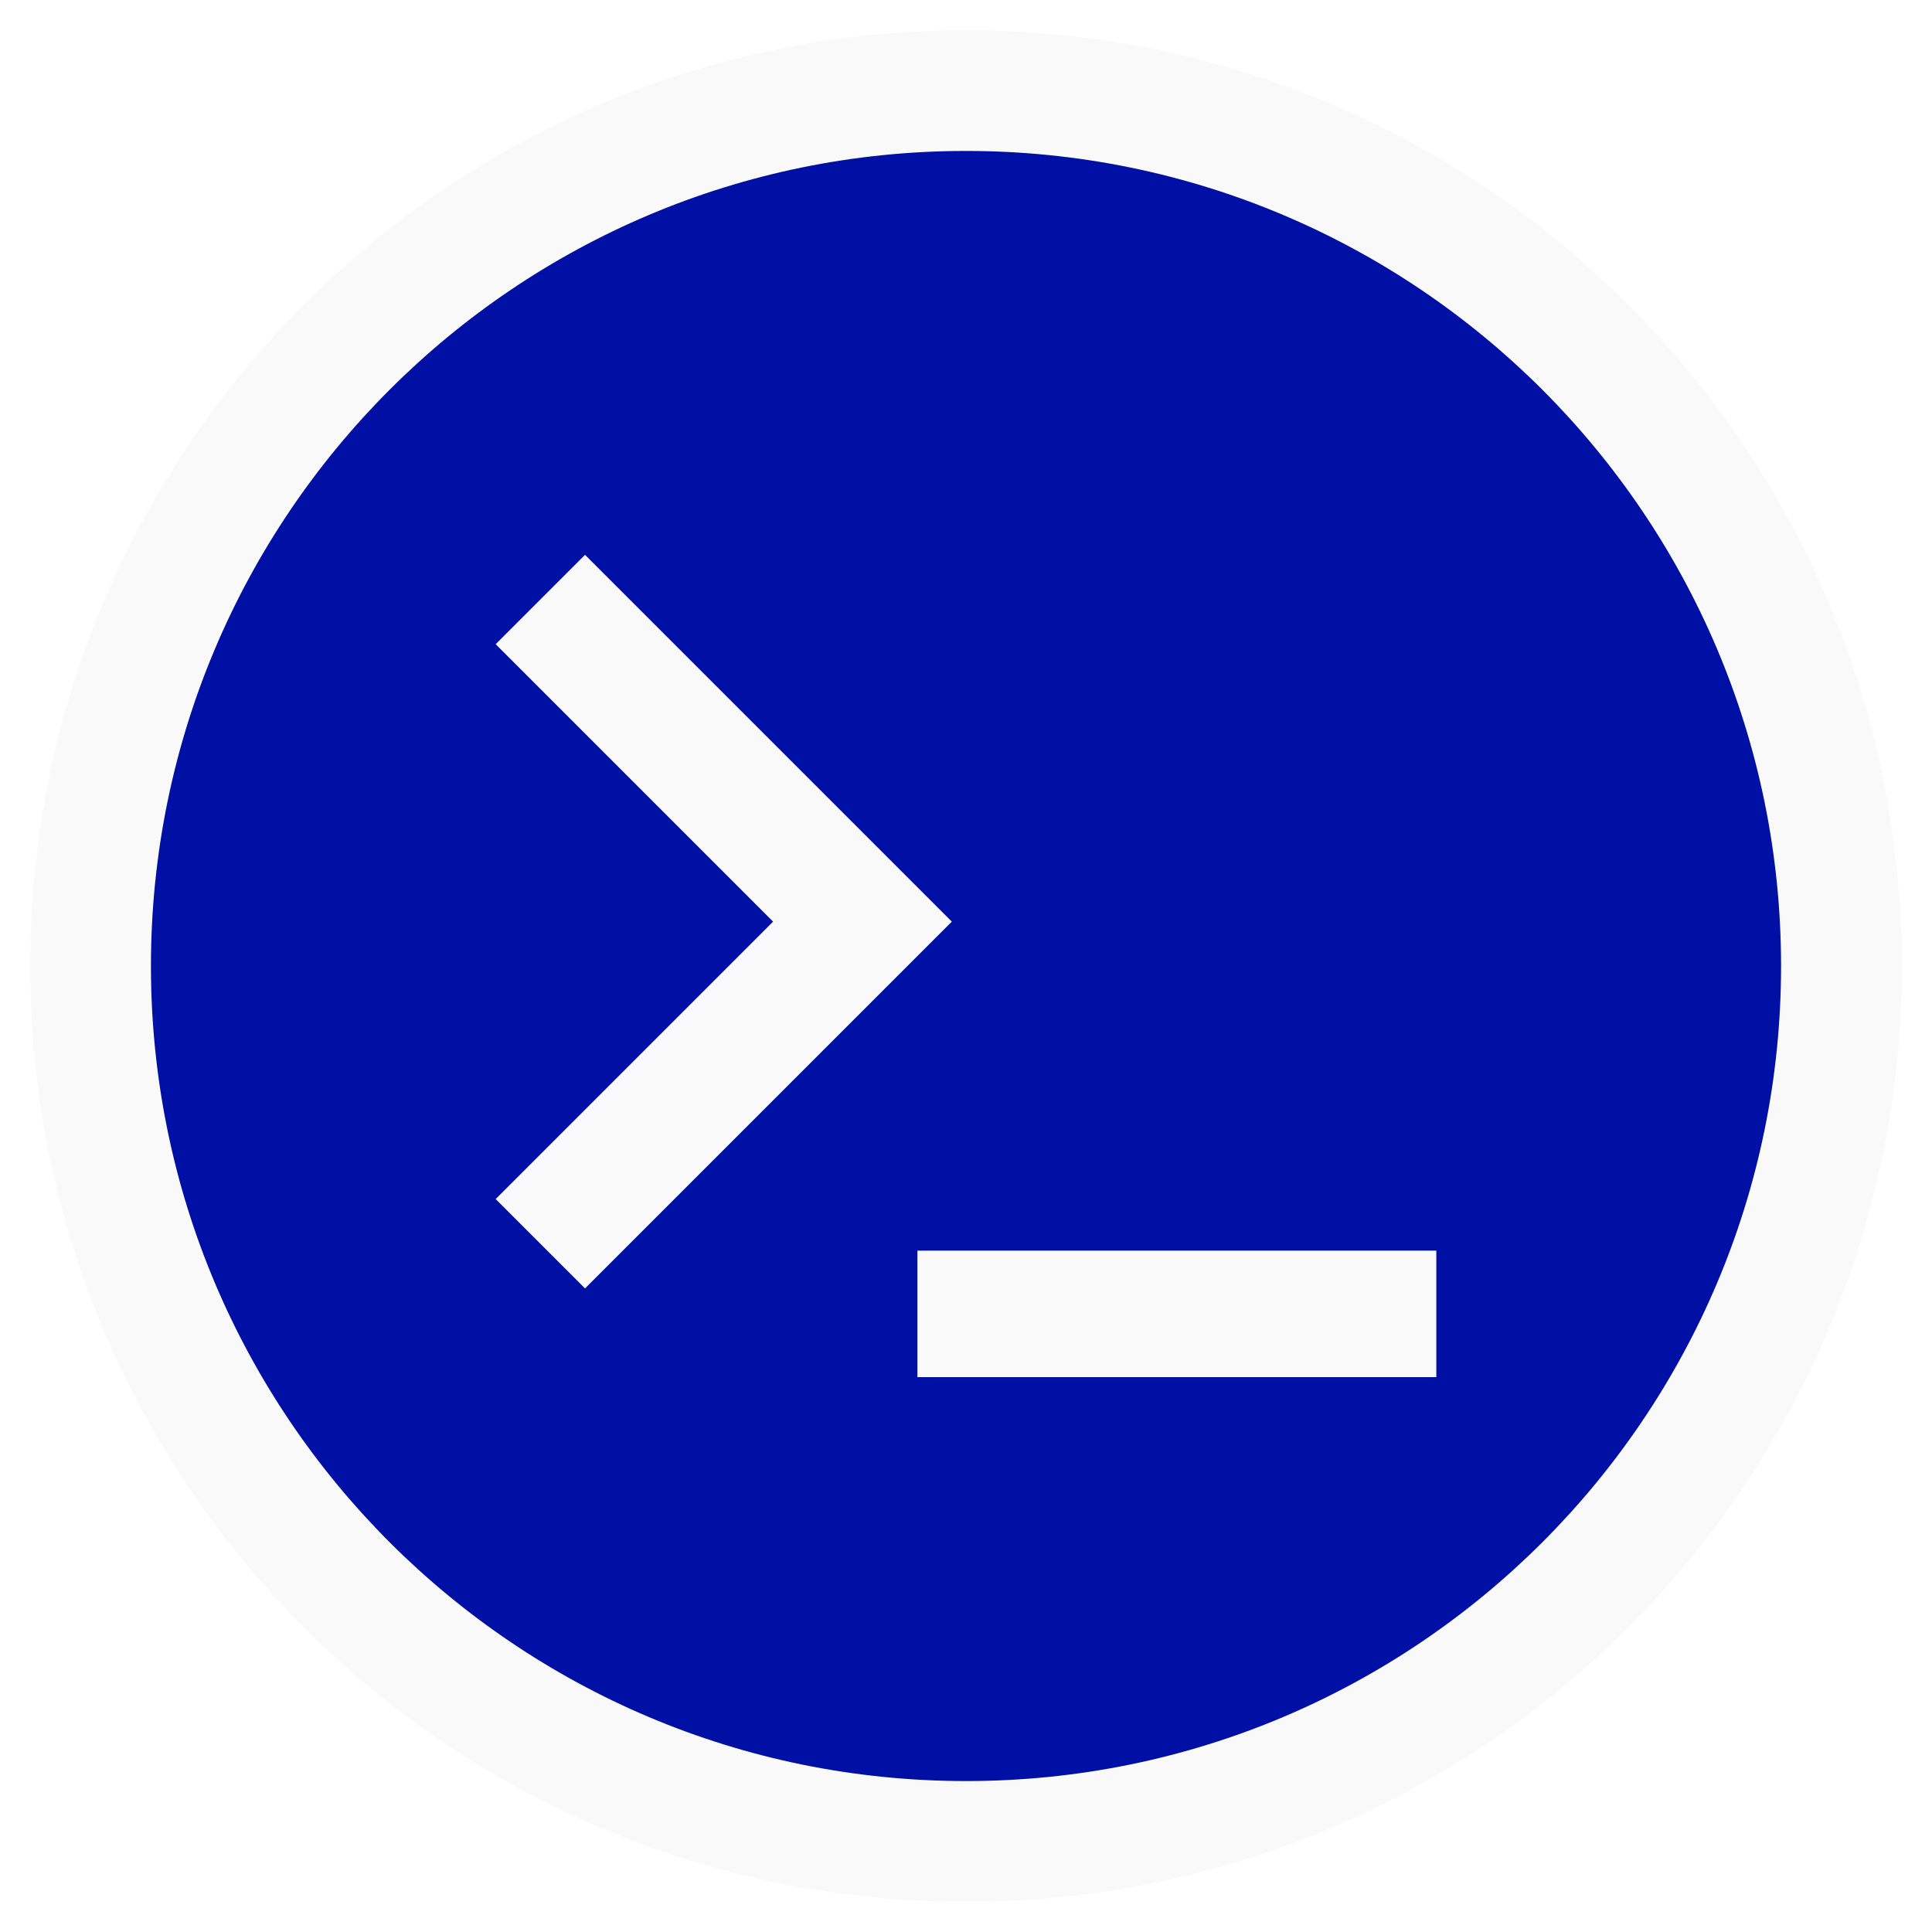
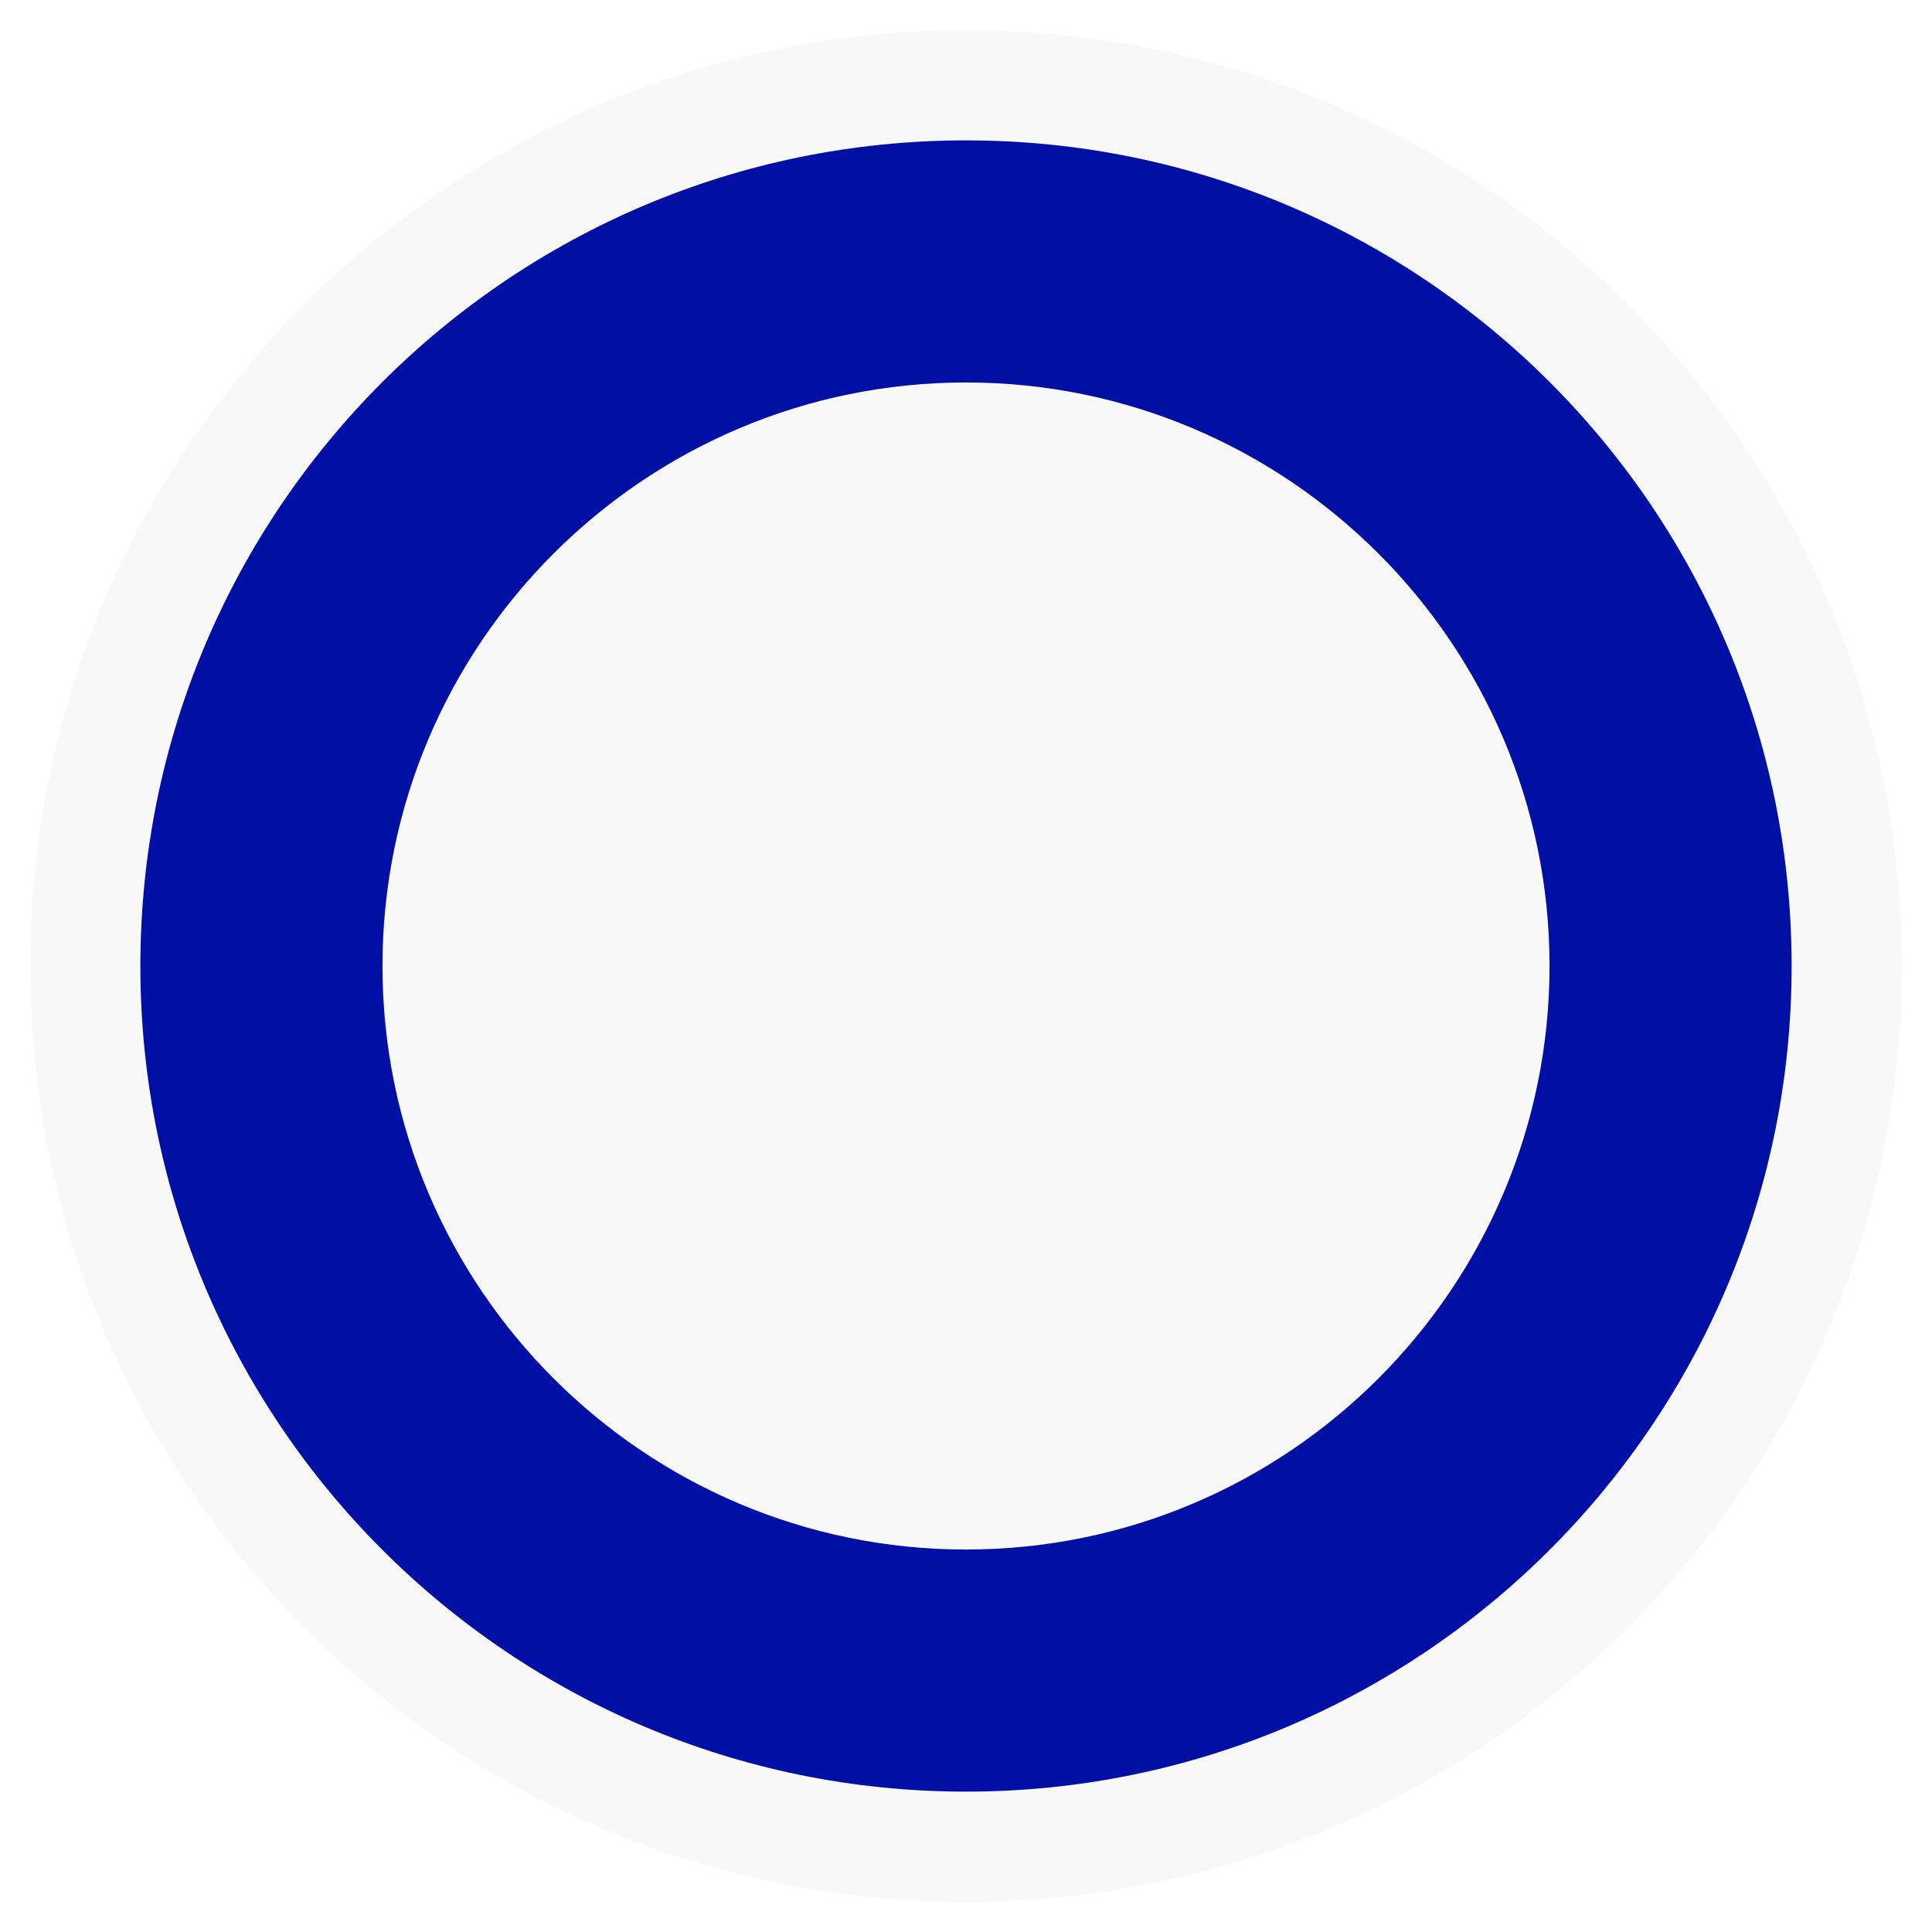
<svg xmlns="http://www.w3.org/2000/svg" viewBox="0 0 64 64">
-   <circle cx="32" cy="32" r="31" fill="#F9F8F8" opacity="0.8" />
-   <path d="M32,5c-14.91,0-27,12.09-27,27s12.09,27,27,27,27-12.09,27-27S46.91,5,32,5ZM16.42,39.72l9.19-9.19-9.19-9.19,2.96-2.96,12.15,12.15-12.15,12.15-2.96-2.96ZM47.58,45.62h-17.19v-4.19h17.19v4.19Z" fill="#0010A4" />
+   <circle cx="32" cy="32" r="31" fill="#F9F8F8" />
+   <path d="M32,12.67c10.66,0,19.33,8.67,19.33,19.33s-8.67,19.33-19.33,19.33-19.33-8.67-19.33-19.33,8.67-19.33,19.33-19.33h0ZM32,4.65c-15.11,0-27.35,12.25-27.35,27.35s12.25,27.35,27.35,27.35,27.35-12.25,27.35-27.35S47.11,4.65,32,4.65h0Z" fill="#0010A4" />
</svg>
